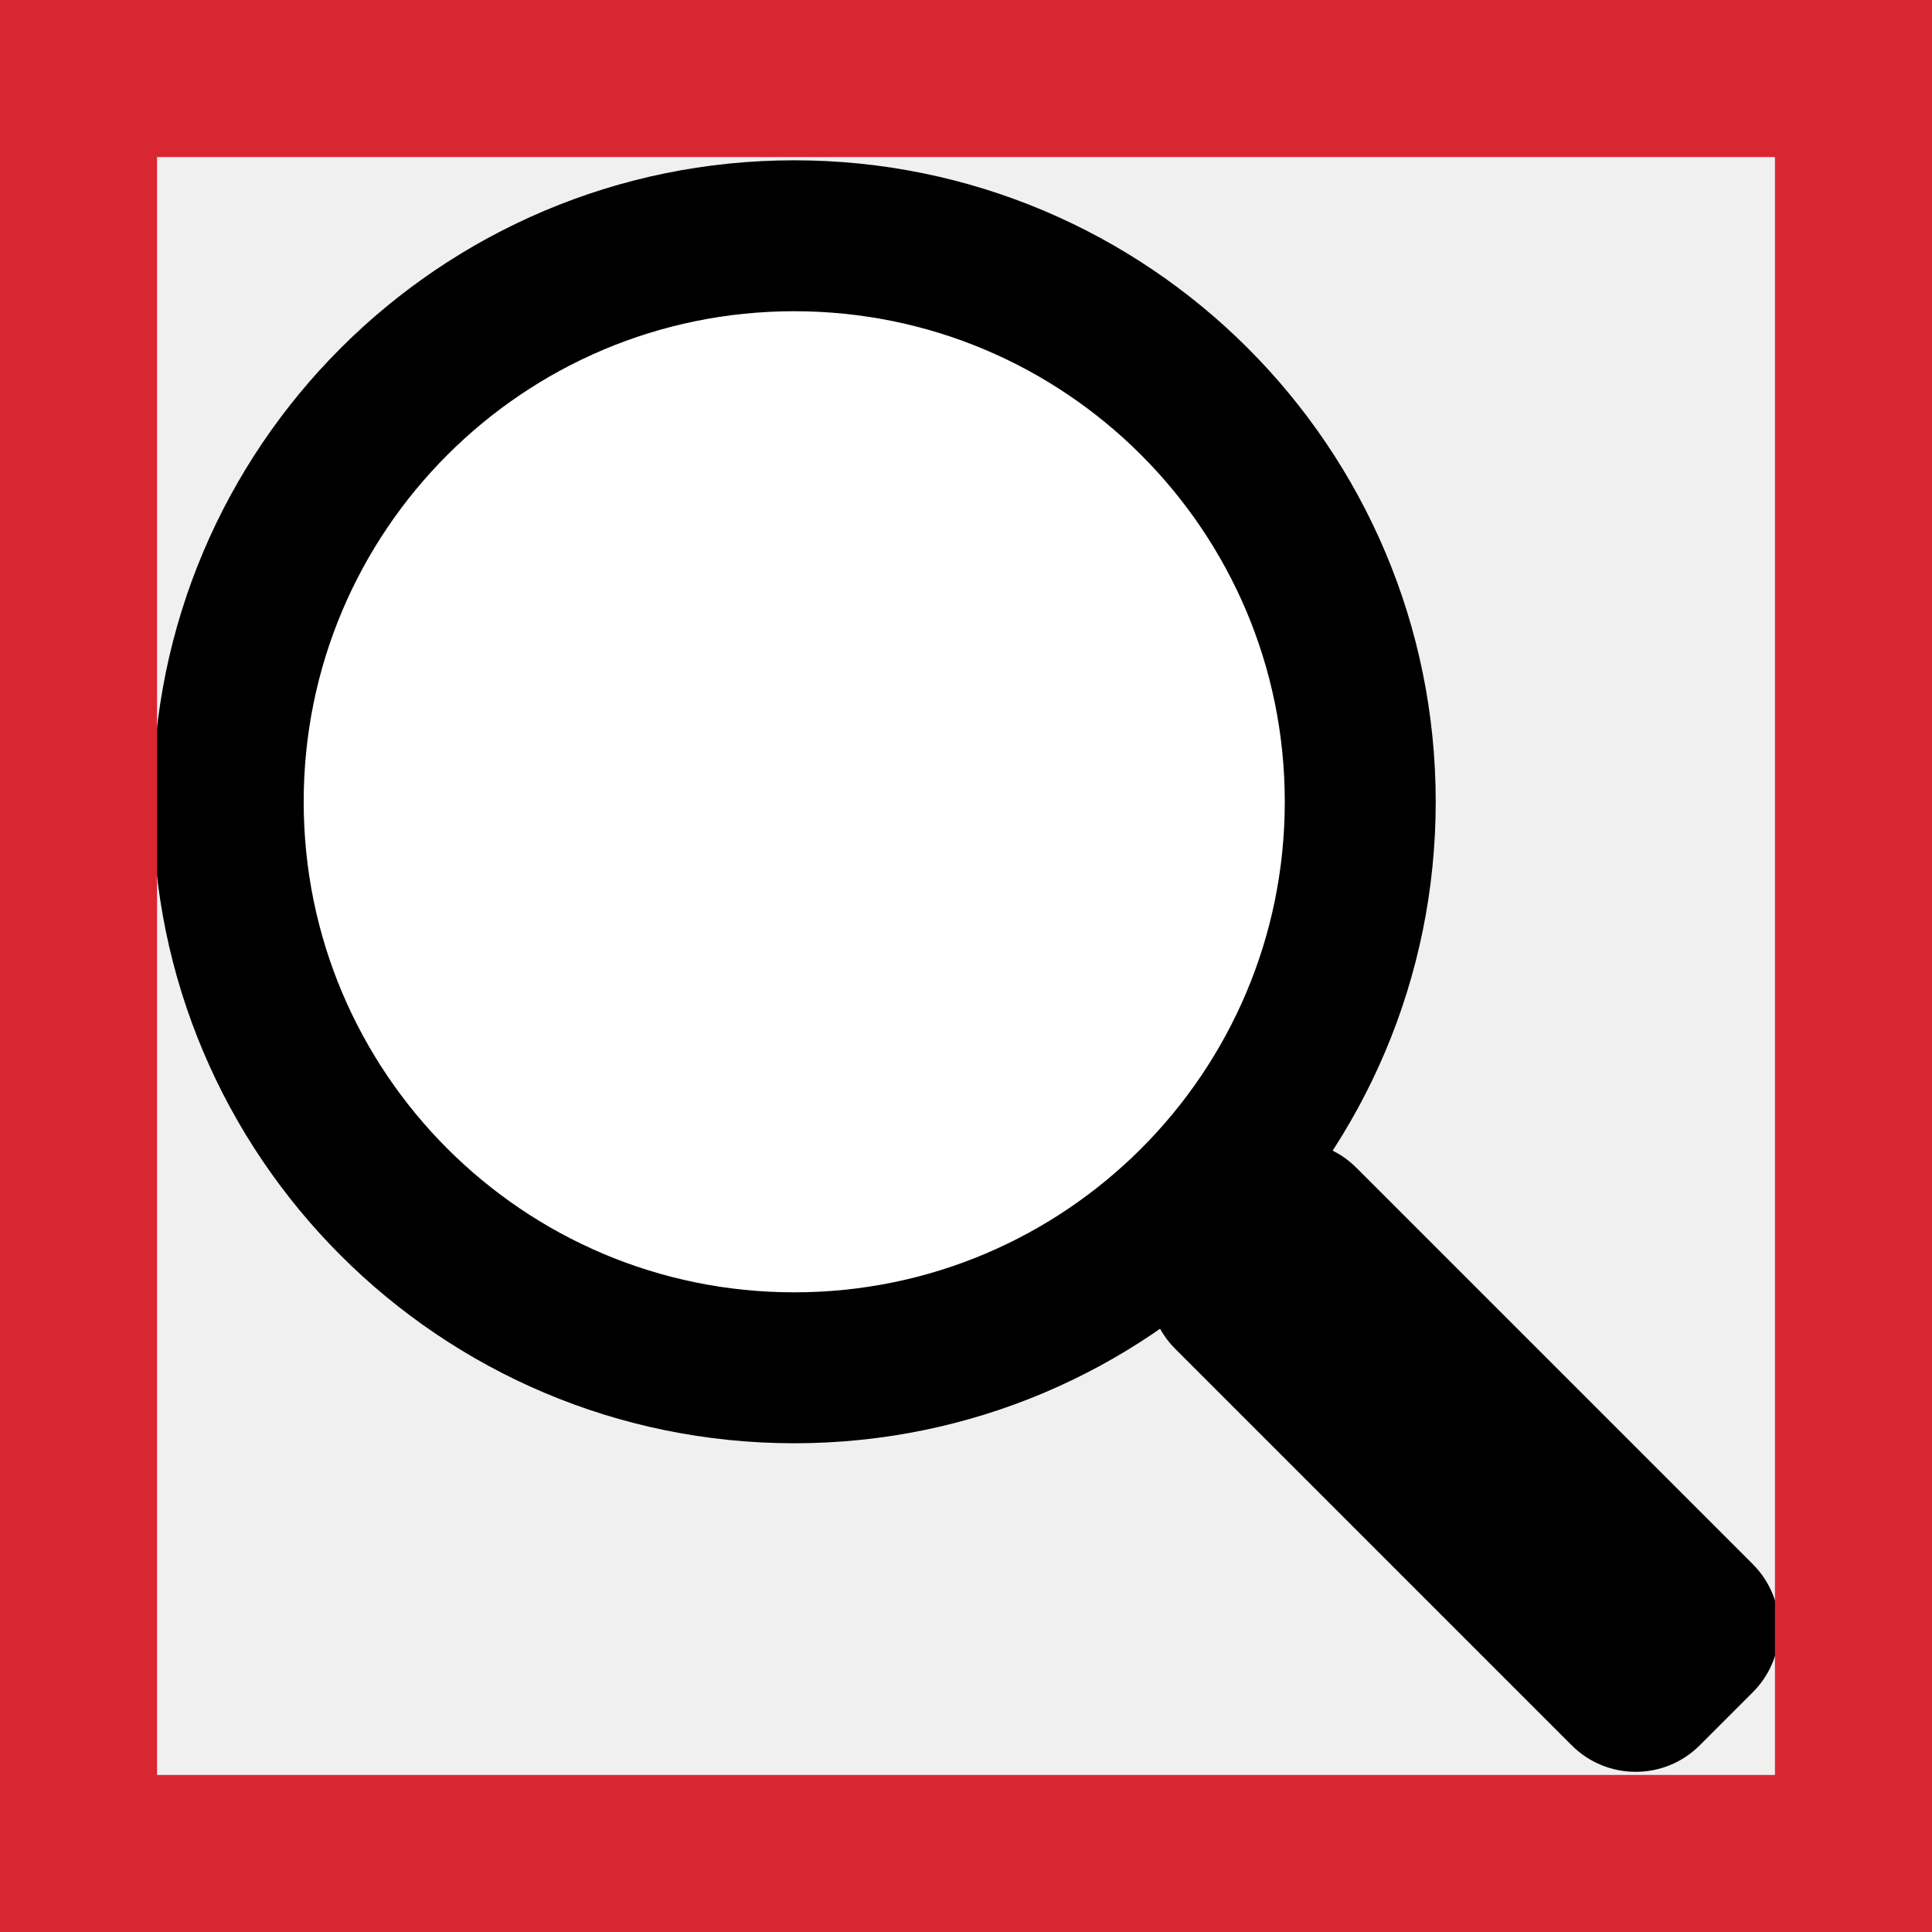
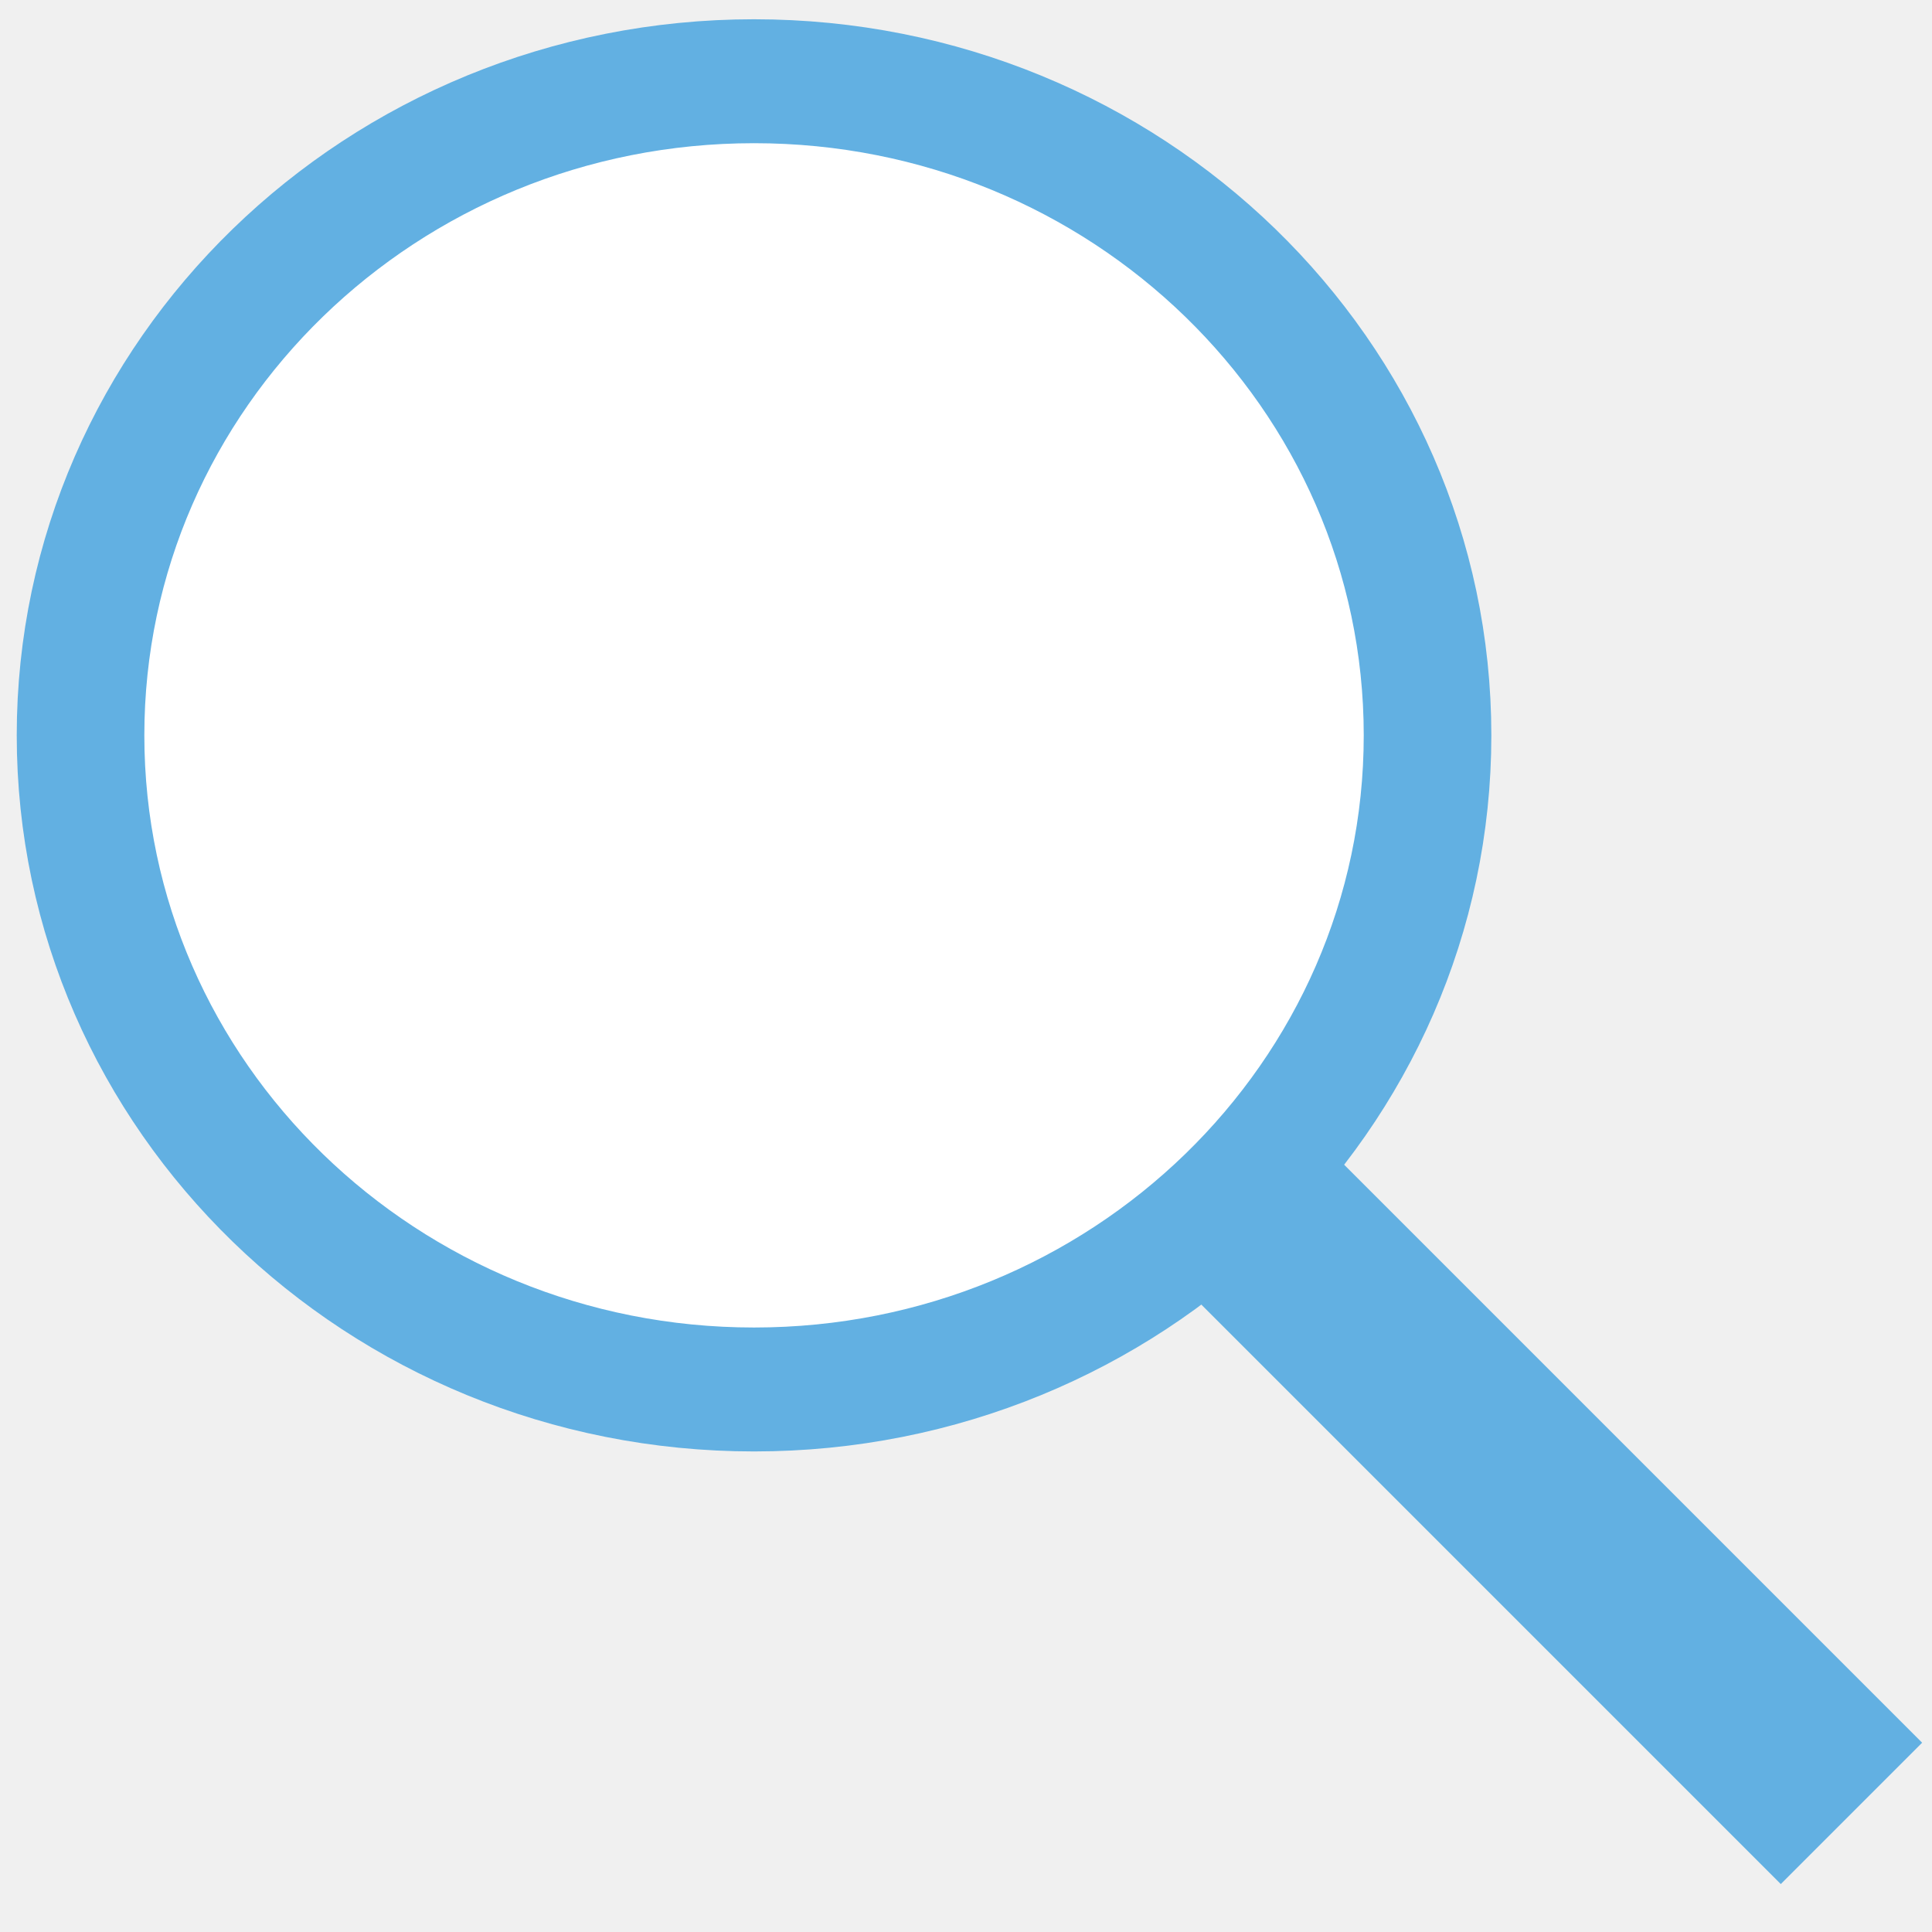
- <svg xmlns="http://www.w3.org/2000/svg" id="_レイヤー_1" data-name="レイヤー 1" viewBox="0 0 256 256">
-   <defs>
-     <style>
-       .cls-1 {
-         fill: #d92731;
-       }
- 
-       .cls-2 {
-         fill: #fff;
-         stroke: #000;
-         stroke-miterlimit: 10;
-         stroke-width: 20px;
-       }
-     </style>
-   </defs>
-   <g>
-     <circle class="cls-2" cx="105.24" cy="106.24" r="75" />
-     <rect x="177.02" y="143.85" width="33.94" height="98.29" rx="12" ry="12" transform="translate(-79.65 193.7) rotate(-45)" />
+ <svg xmlns="http://www.w3.org/2000/svg" width="100%" height="100%" viewBox="0 0 128 128" version="1.1" xml:space="preserve" style="fill-rule:evenodd;clip-rule:evenodd;stroke-linecap:round;stroke-linejoin:round;stroke-miterlimit:1.5;">
+   <g transform="matrix(1,0,0,1,-534,-1602)">
+     <rect id="ZoomFit" x="534" y="1602" width="128" height="128" style="fill:none;" />
+     <g id="ZoomFit1">
+       <g transform="matrix(0.707107,-0.707107,0.792404,0.792404,91.52024,1238.143)">
+         <rect x="50.756" y="598" width="13.244" height="64" style="fill:rgb(98,176,226);" />
+       </g>
+       <g transform="matrix(1.263698,0,0,1.227335,512.3547,918.2786)">
+         <circle cx="56.661" cy="596.773" r="35.31" style="fill:white;stroke:rgb(98,176,226);stroke-width:6.69px;" />
+       </g>
+     </g>
  </g>
-   <path class="cls-1" d="M235.19,20.81V235.19H20.81V20.81H235.19M256,0H0V256H256V0h0Z" />
</svg>
